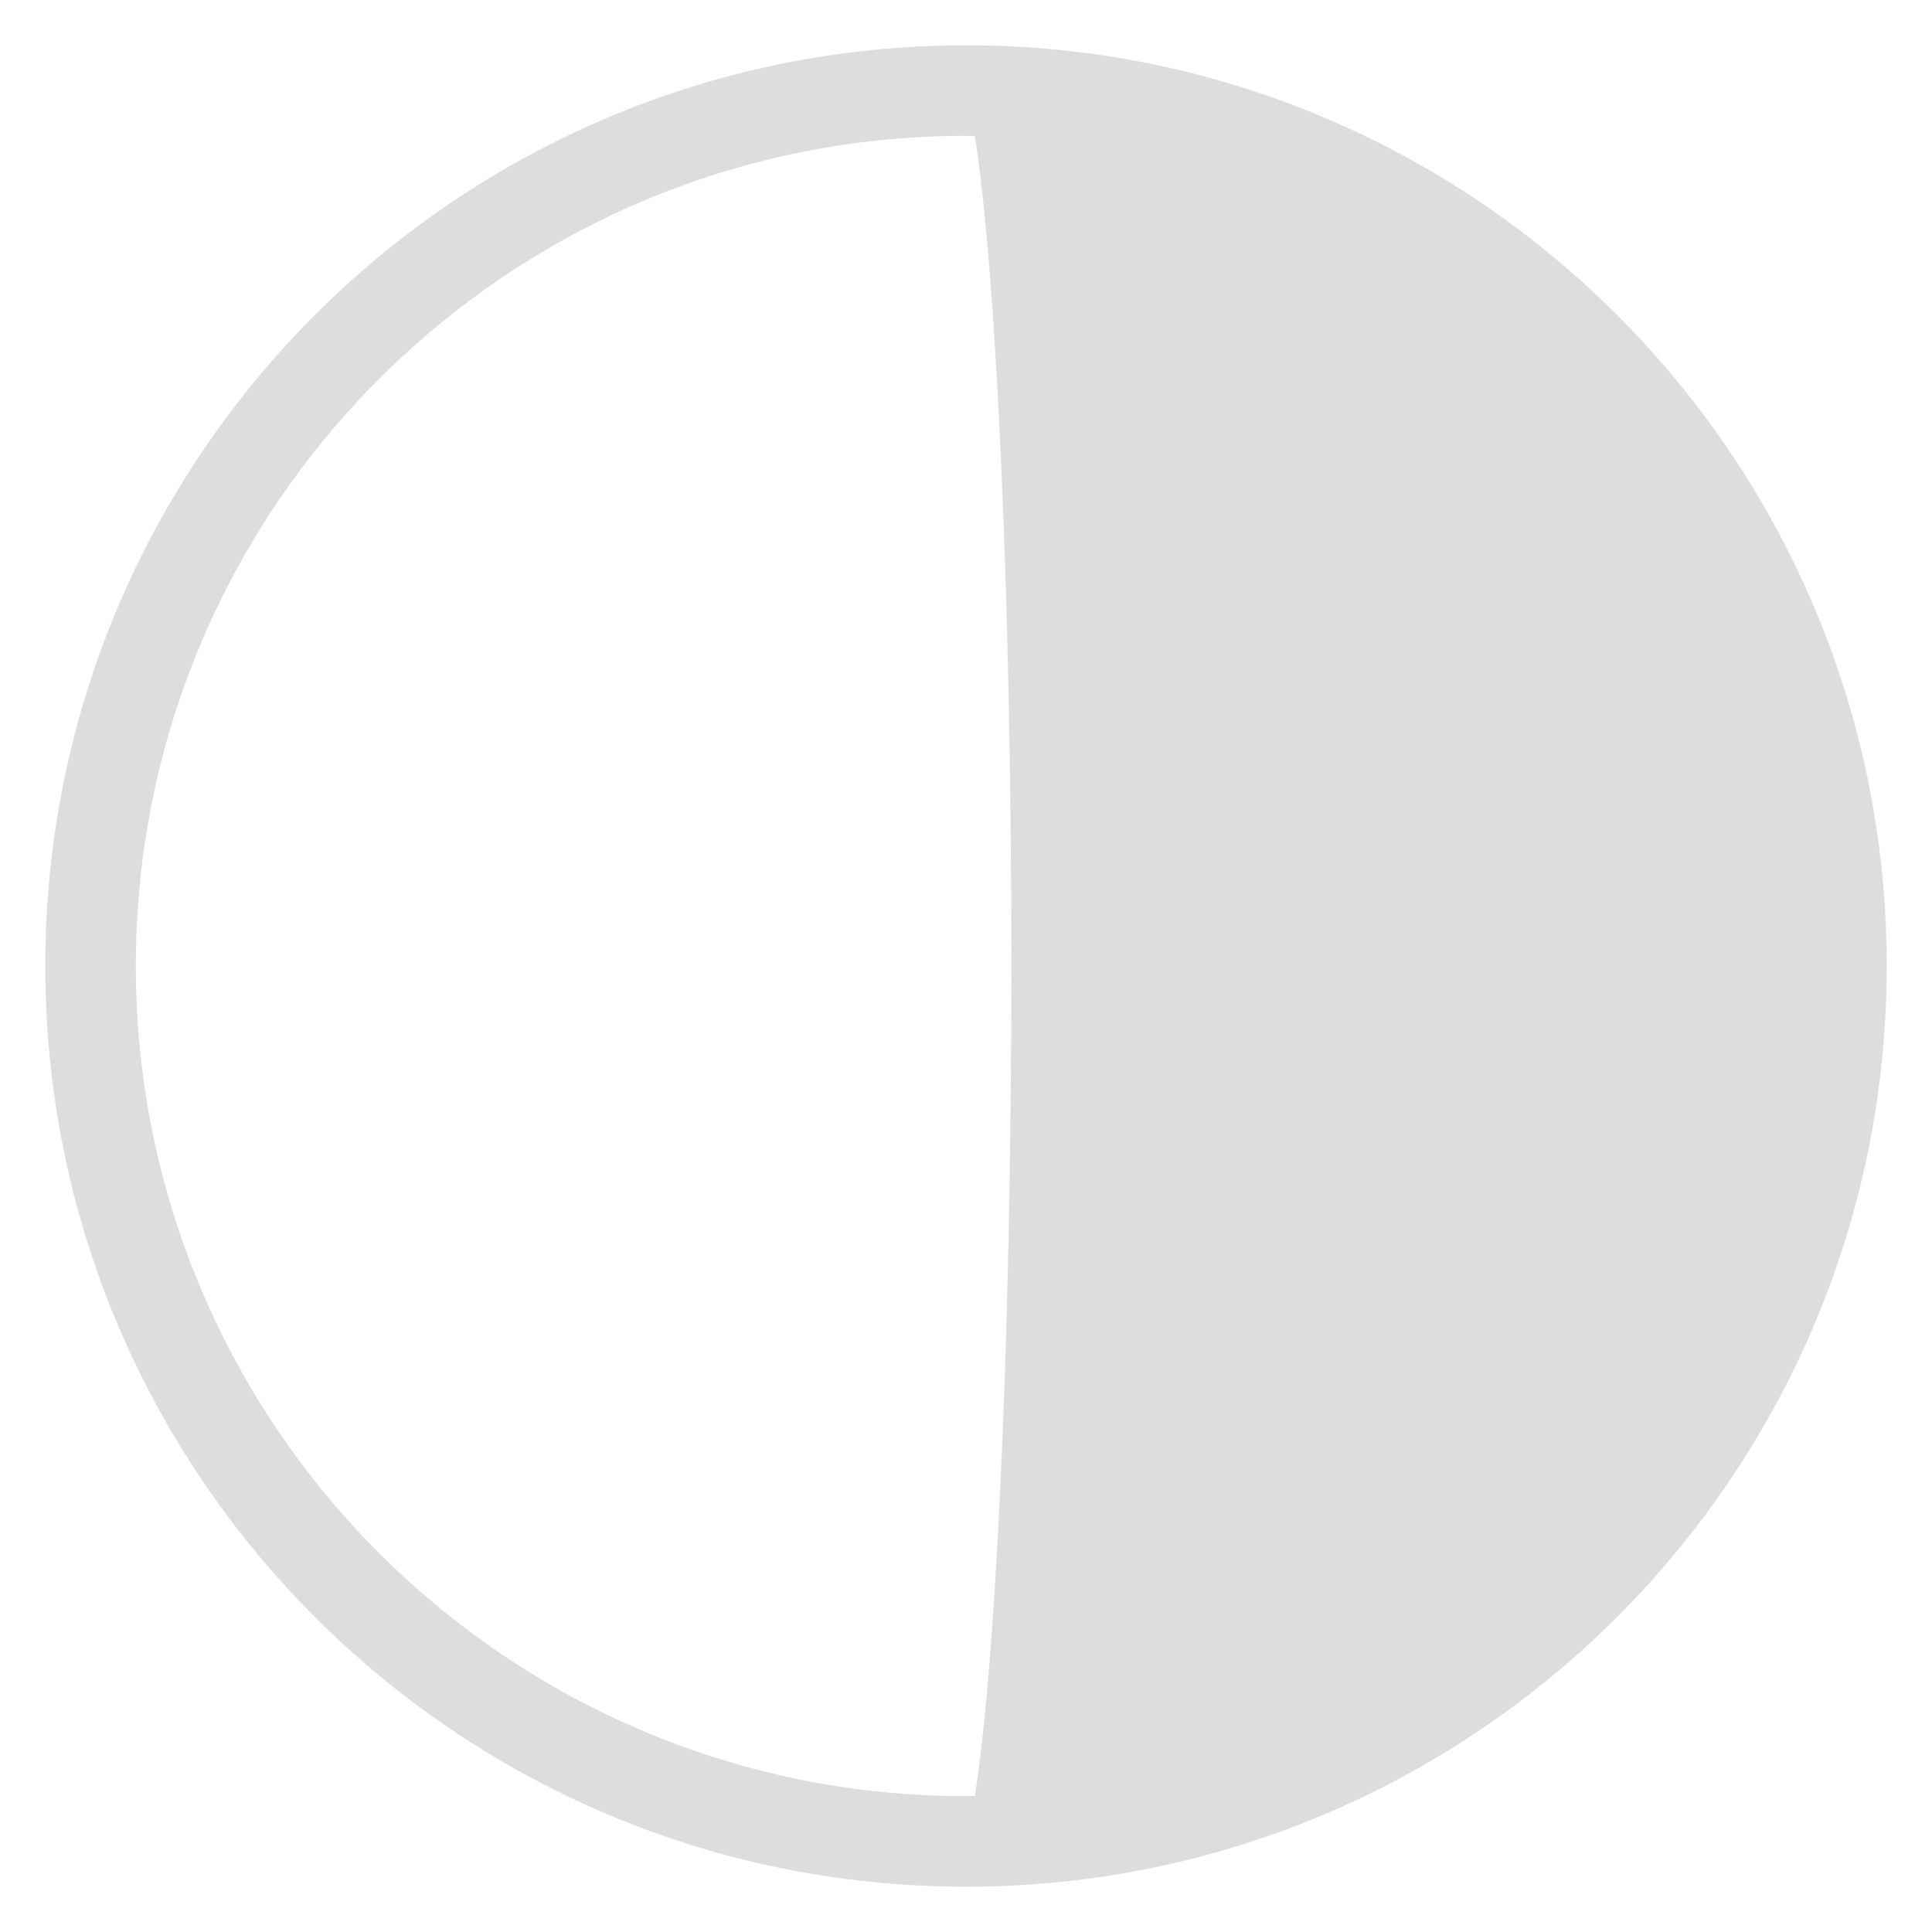
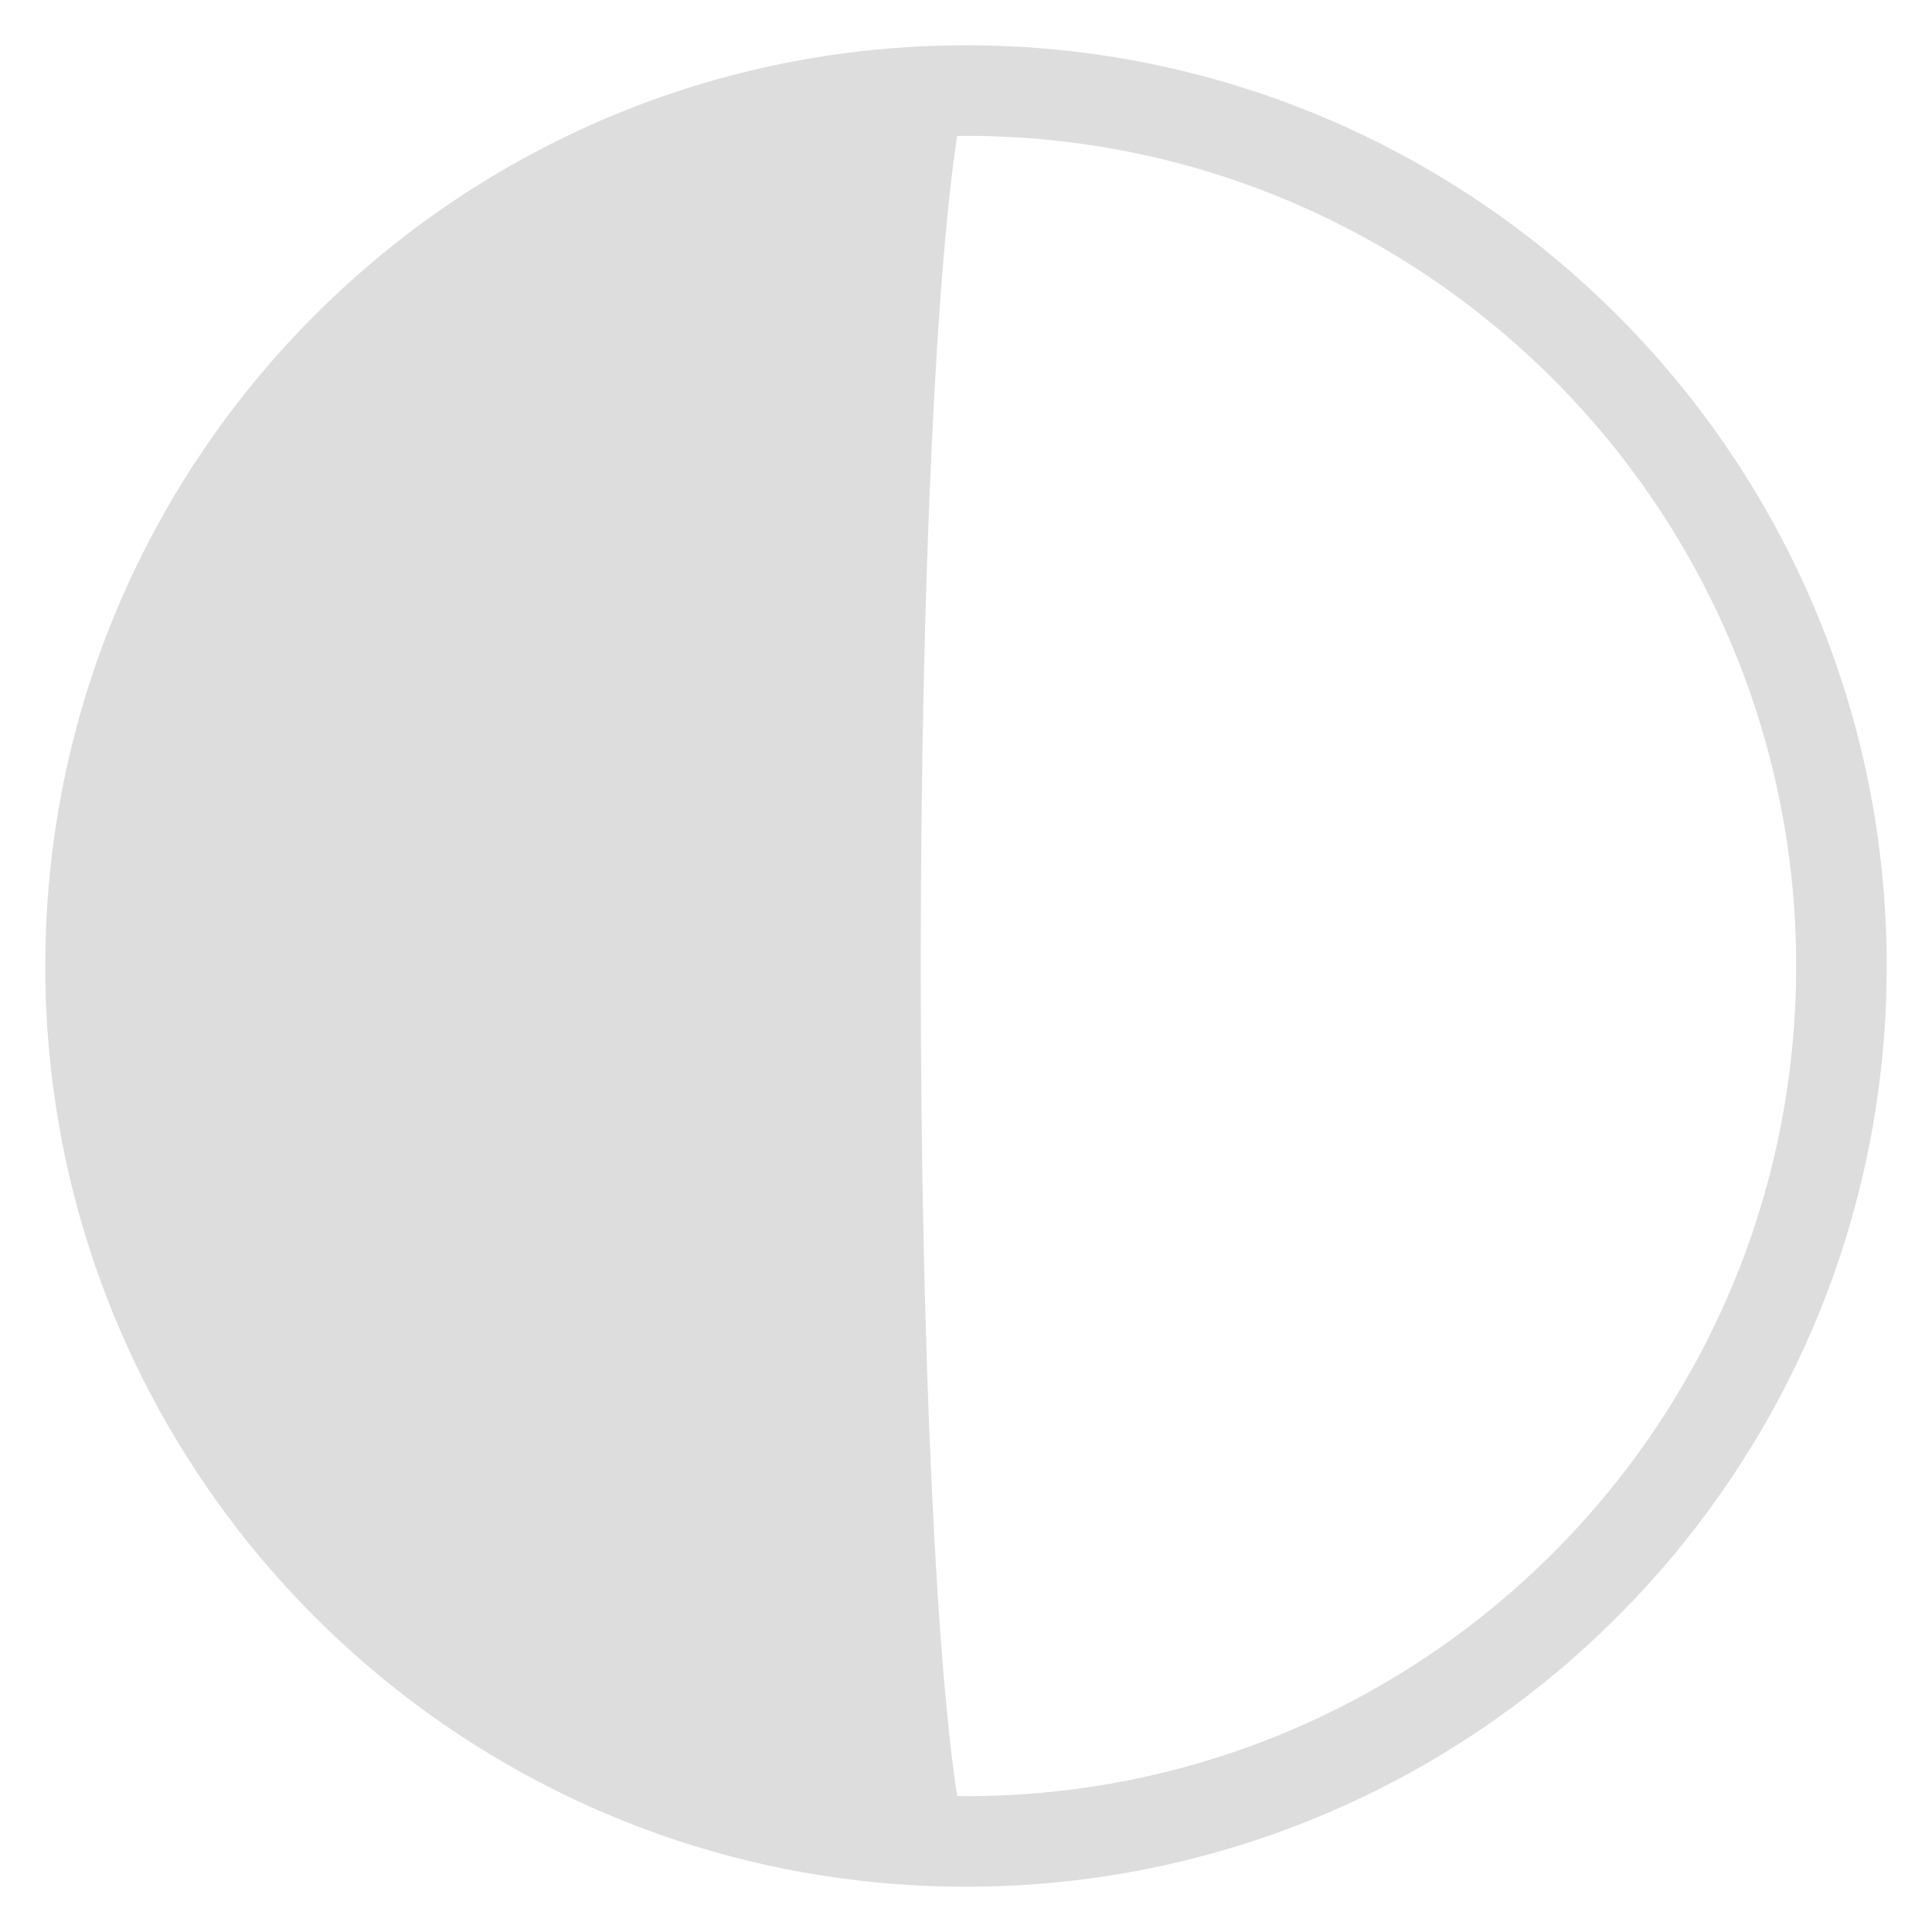
<svg xmlns="http://www.w3.org/2000/svg" width="800px" height="800px" viewBox="0 0 64 64" aria-hidden="true" role="img" class="iconify iconify--emojione-monotone" preserveAspectRatio="xMidYMid meet" fill="#dddddd" stroke="#dddddd">
  <g id="SVGRepo_bgCarrier" stroke-width="0" />
  <g id="SVGRepo_tracerCarrier" stroke-linecap="round" stroke-linejoin="round" />
  <g id="SVGRepo_iconCarrier">
-     <path d="M32.002 2h-.004C15.431 2 2 15.432 2 32c0 16.569 13.431 30 29.998 30h.004C48.569 62 62 48.568 62 32C62 15.432 48.569 2 32.002 2M4 32C4 16.537 16.536 4 31.998 4c.244 0 .482.013.725.019c.748 4.341 1.279 15.229 1.279 27.981c0 12.754-.531 23.641-1.279 27.983c-.243.005-.481.017-.725.017C16.536 60 4 47.465 4 32" fill="#dddddd" />
+     <path d="M62 32C62 15.432 48.569 2.001 32.001 2H32C15.432 2 2 15.432 2 32s13.432 30 30 30h.001C48.569 61.999 62 48.568 62 32M32 60c-.241 0-.479-.012-.72-.019c-.748-4.34-1.279-15.228-1.279-27.981s.531-23.641 1.279-27.981c.241-.007.479-.019.72-.019c15.465 0 28 12.536 28 28S47.465 60 32 60" fill="#dddddd" />
  </g>
</svg>
